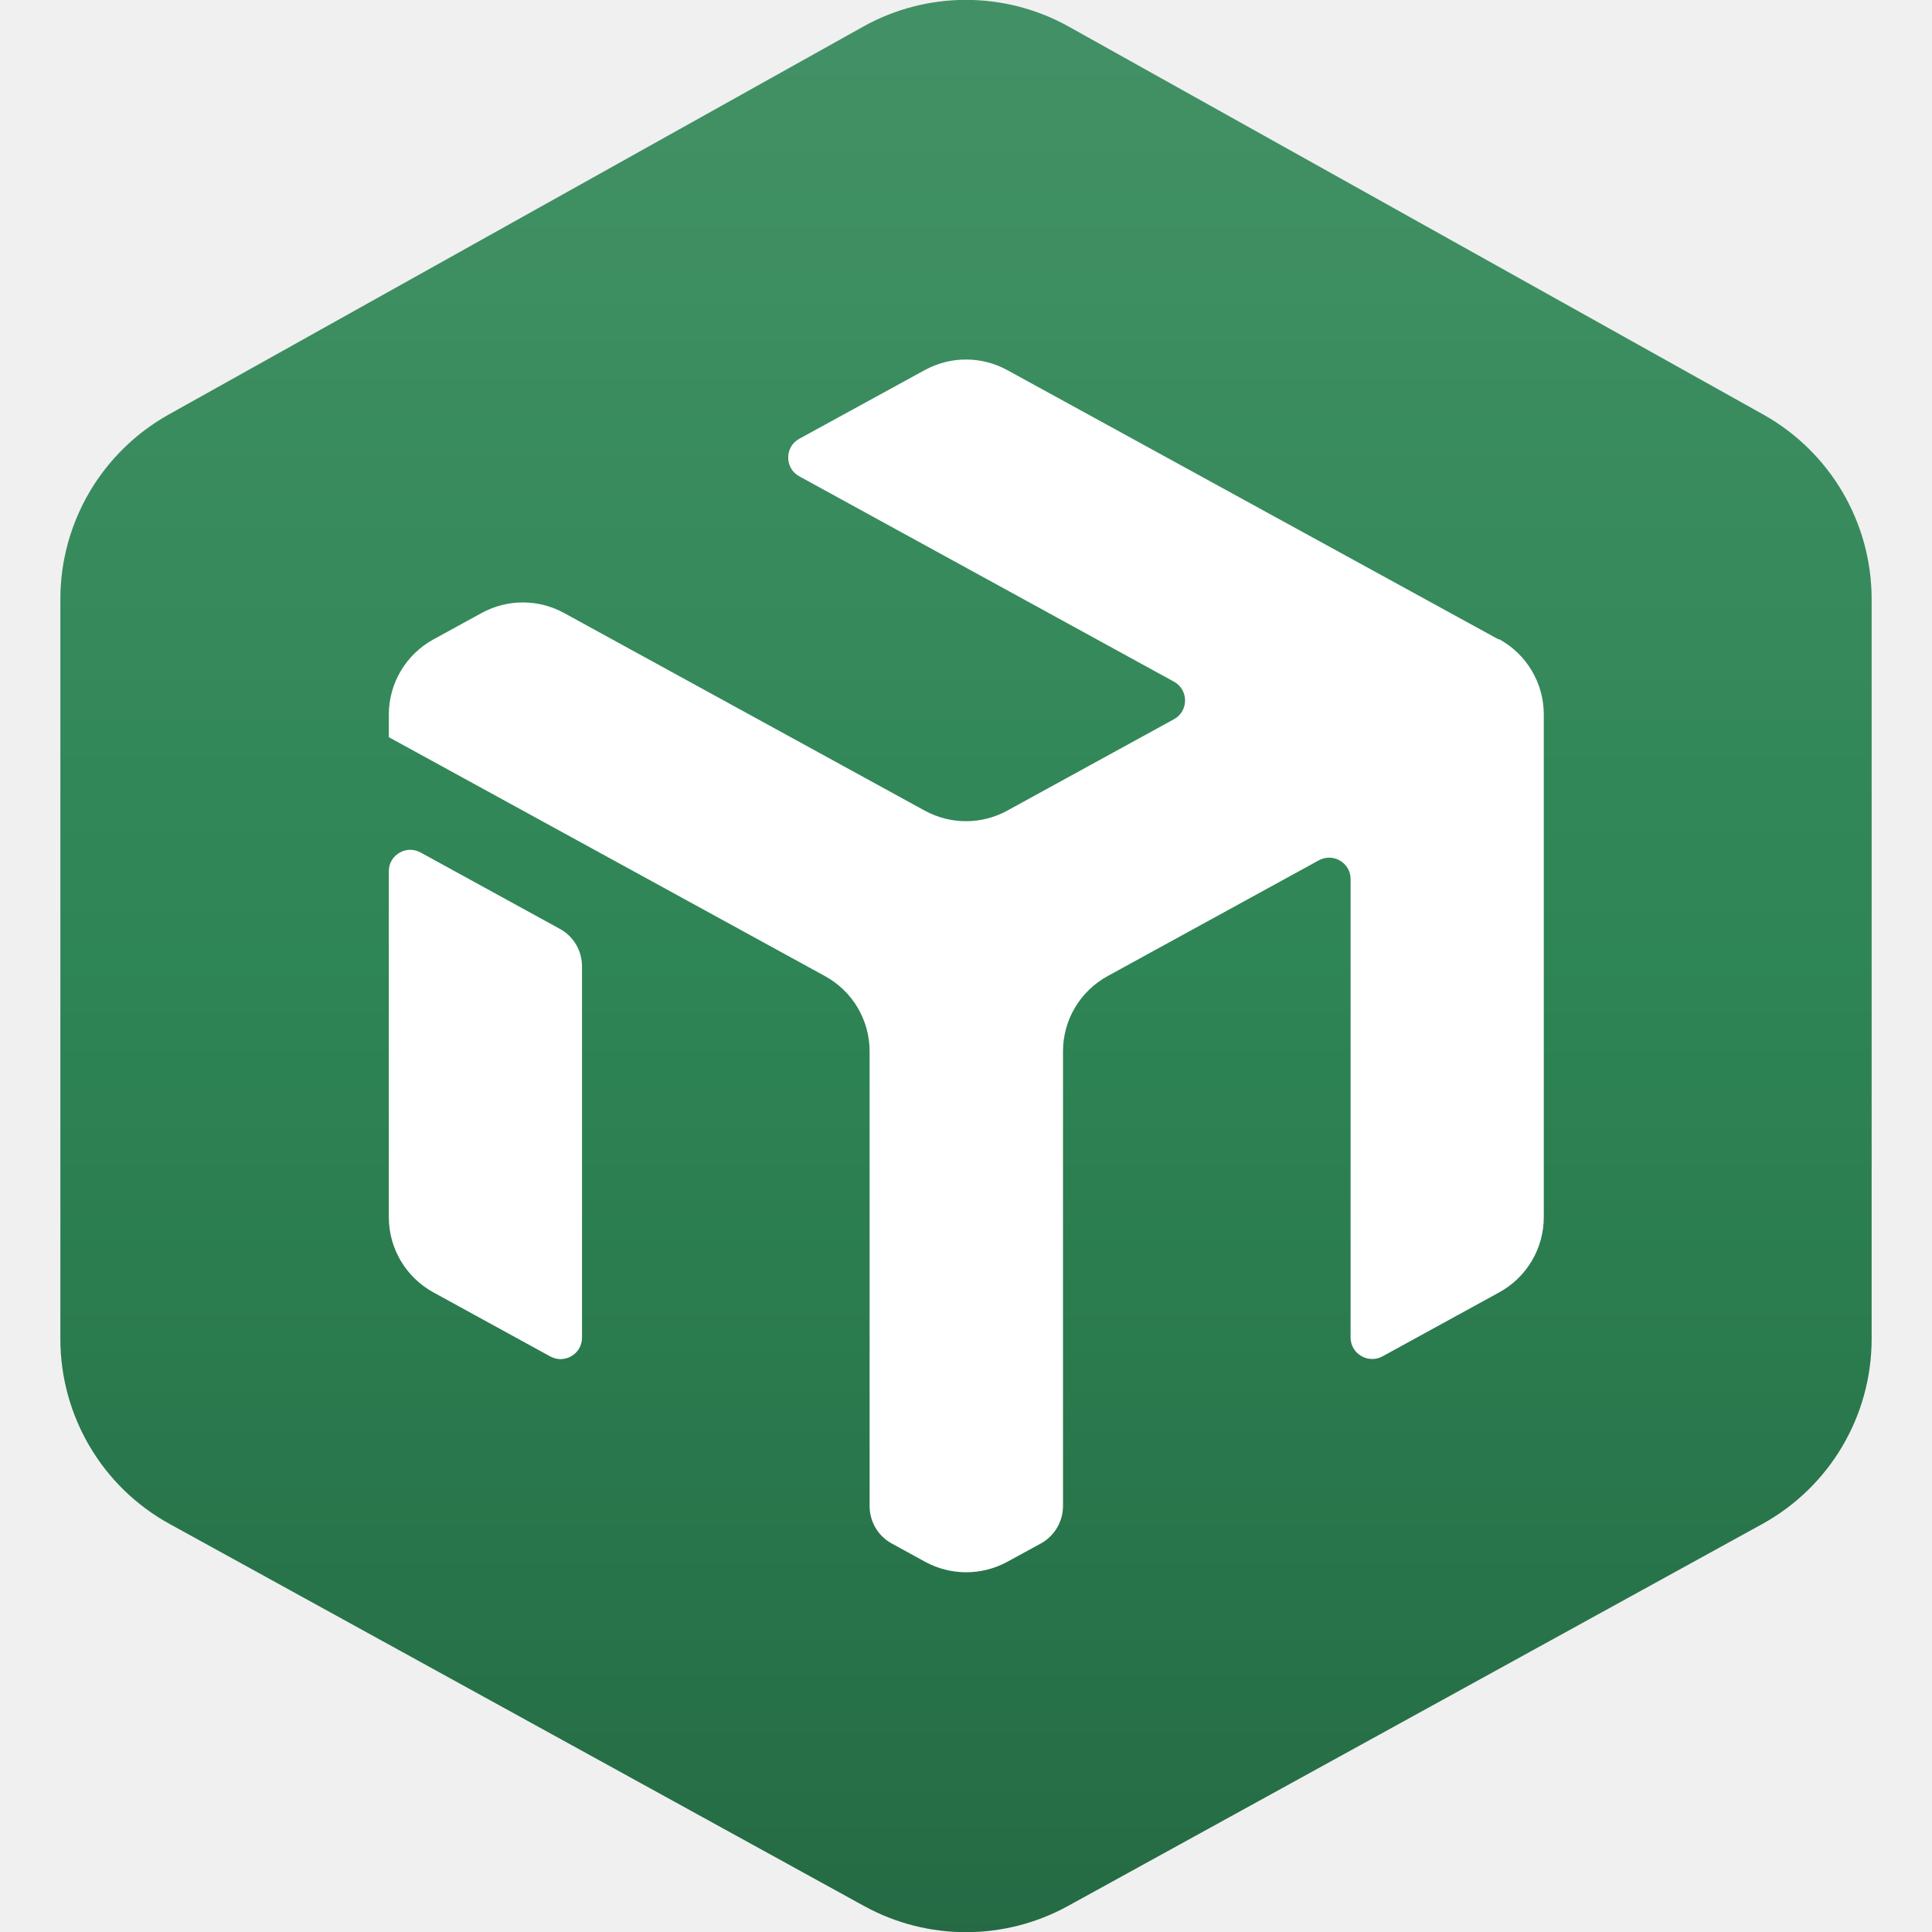
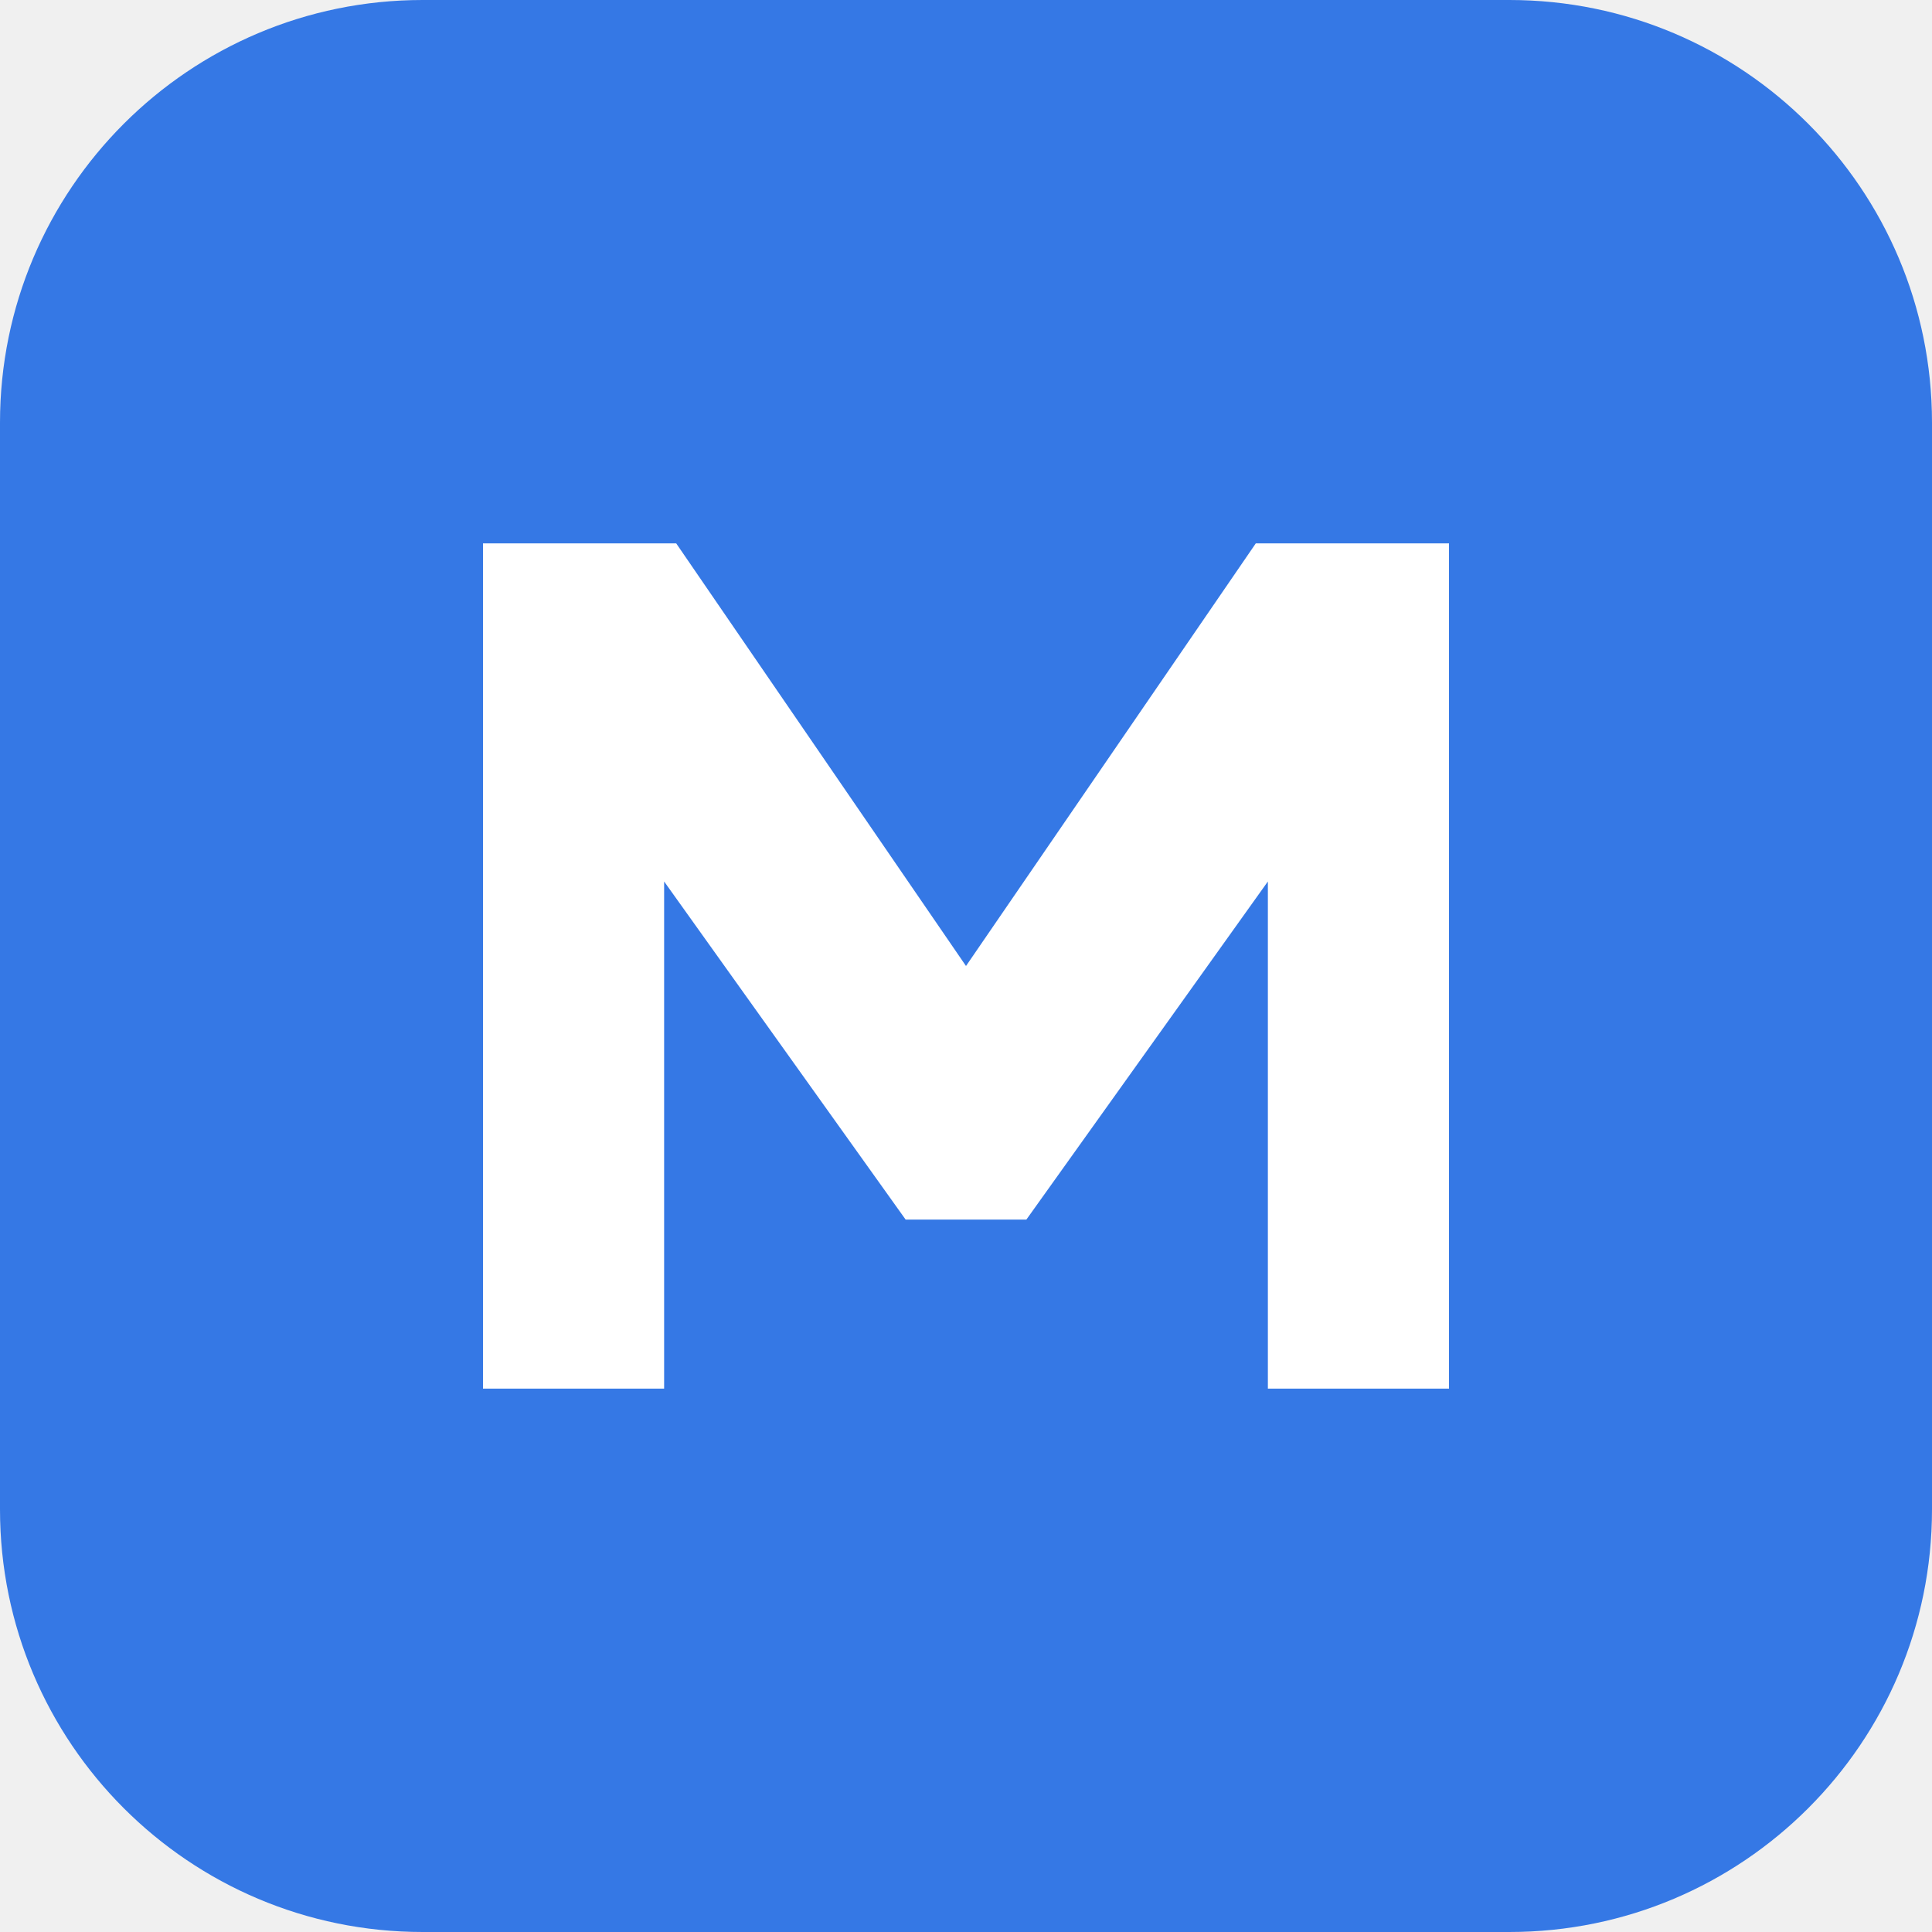
- <svg xmlns="http://www.w3.org/2000/svg" id="Layer_2" viewBox="0 0 96 96">
-   <defs>
-     <clipPath id="clippath">
-       <path id="Mask" d="M42.88,1.33L8.38,20.6c-3.32,1.86-5.38,5.36-5.38,9.17v36.76c0,3.83,2.08,7.36,5.44,9.2l34.5,18.98c3.15,1.73,6.97,1.73,10.12,0l34.5-18.98c3.36-1.85,5.44-5.37,5.44-9.2V29.77c0-3.81-2.06-7.31-5.38-9.17L53.12,1.33c-3.18-1.78-7.06-1.78-10.24,0Z" style="fill:none;" />
-     </clipPath>
-     <linearGradient id="linear-gradient" x1="48" y1="0" x2="48" y2="96" gradientUnits="userSpaceOnUse">
-       <stop offset=".5" stop-color="#000" stop-opacity="0" />
-       <stop offset="1" stop-color="#000" stop-opacity=".2" />
-     </linearGradient>
-     <linearGradient id="linear-gradient-2" x1="48" y1="0" x2="48" y2="96" gradientUnits="userSpaceOnUse">
-       <stop offset="0" stop-color="#fff" stop-opacity=".1" />
-       <stop offset=".5" stop-color="#fff" stop-opacity="0" />
-     </linearGradient>
-   </defs>
-   <g id="bg">
-     <g id="favicon">
-       <g id="Background">
-         <g style="clip-path:url(#clippath);">
-           <rect id="Color" x="3" y="0" width="90" height="96" style="fill:#2e8555;" />
-           <rect id="Darken" x="3" y="0" width="90" height="96" style="fill:url(#linear-gradient);" />
-           <rect id="Lighten" x="3" y="0" width="90" height="96" style="fill:url(#linear-gradient-2);" />
-         </g>
-       </g>
-       <path id="Symbol" d="M27.81,46.15l-6.91-3.79c-.71-.39-1.58.12-1.58.93v17.19c0,1.56.85,2.99,2.22,3.74l5.8,3.18c.71.39,1.58-.12,1.58-.93v-18.45c0-.78-.42-1.5-1.11-1.87ZM74.46,31.77l-24.41-13.38c-1.28-.7-2.82-.7-4.1,0l-6.23,3.41c-.74.4-.74,1.47,0,1.87l18.61,10.2c.74.4.74,1.47,0,1.87l-8.28,4.54c-1.28.7-2.82.7-4.1,0l-17.92-9.82c-1.28-.7-2.82-.7-4.1,0l-2.39,1.31c-1.37.75-2.22,2.18-2.22,3.74v1.12l21.67,11.87c1.37.75,2.22,2.18,2.22,3.74v22.59c0,.78.42,1.5,1.11,1.87l1.64.9c1.28.7,2.82.7,4.1,0l1.65-.9c.68-.37,1.11-1.09,1.11-1.87v-22.59c0-1.56.85-2.99,2.22-3.74l10.49-5.75c.71-.39,1.58.12,1.58.93v22.78c0,.81.87,1.32,1.58.94l5.8-3.18c1.37-.75,2.22-2.18,2.22-3.74v-24.98c0-1.56-.85-2.99-2.22-3.74Z" style="fill:#fff;" />
-       <rect id="Ratio" y="0" width="96" height="96" style="fill:none;" />
-     </g>
-   </g>
+ <svg xmlns="http://www.w3.org/2000/svg" viewBox="0 0 32 32" role="img" aria-label="MikroTik Docs">
+   <rect width="32" height="32" rx="7" fill="#3578e5" />
+   <path d="M8 23V9h3.2l4.8 7 4.8-7H24v14h-3v-8.4l-4 5.6h-2l-4-5.6V23z" fill="#fff" />
</svg>
